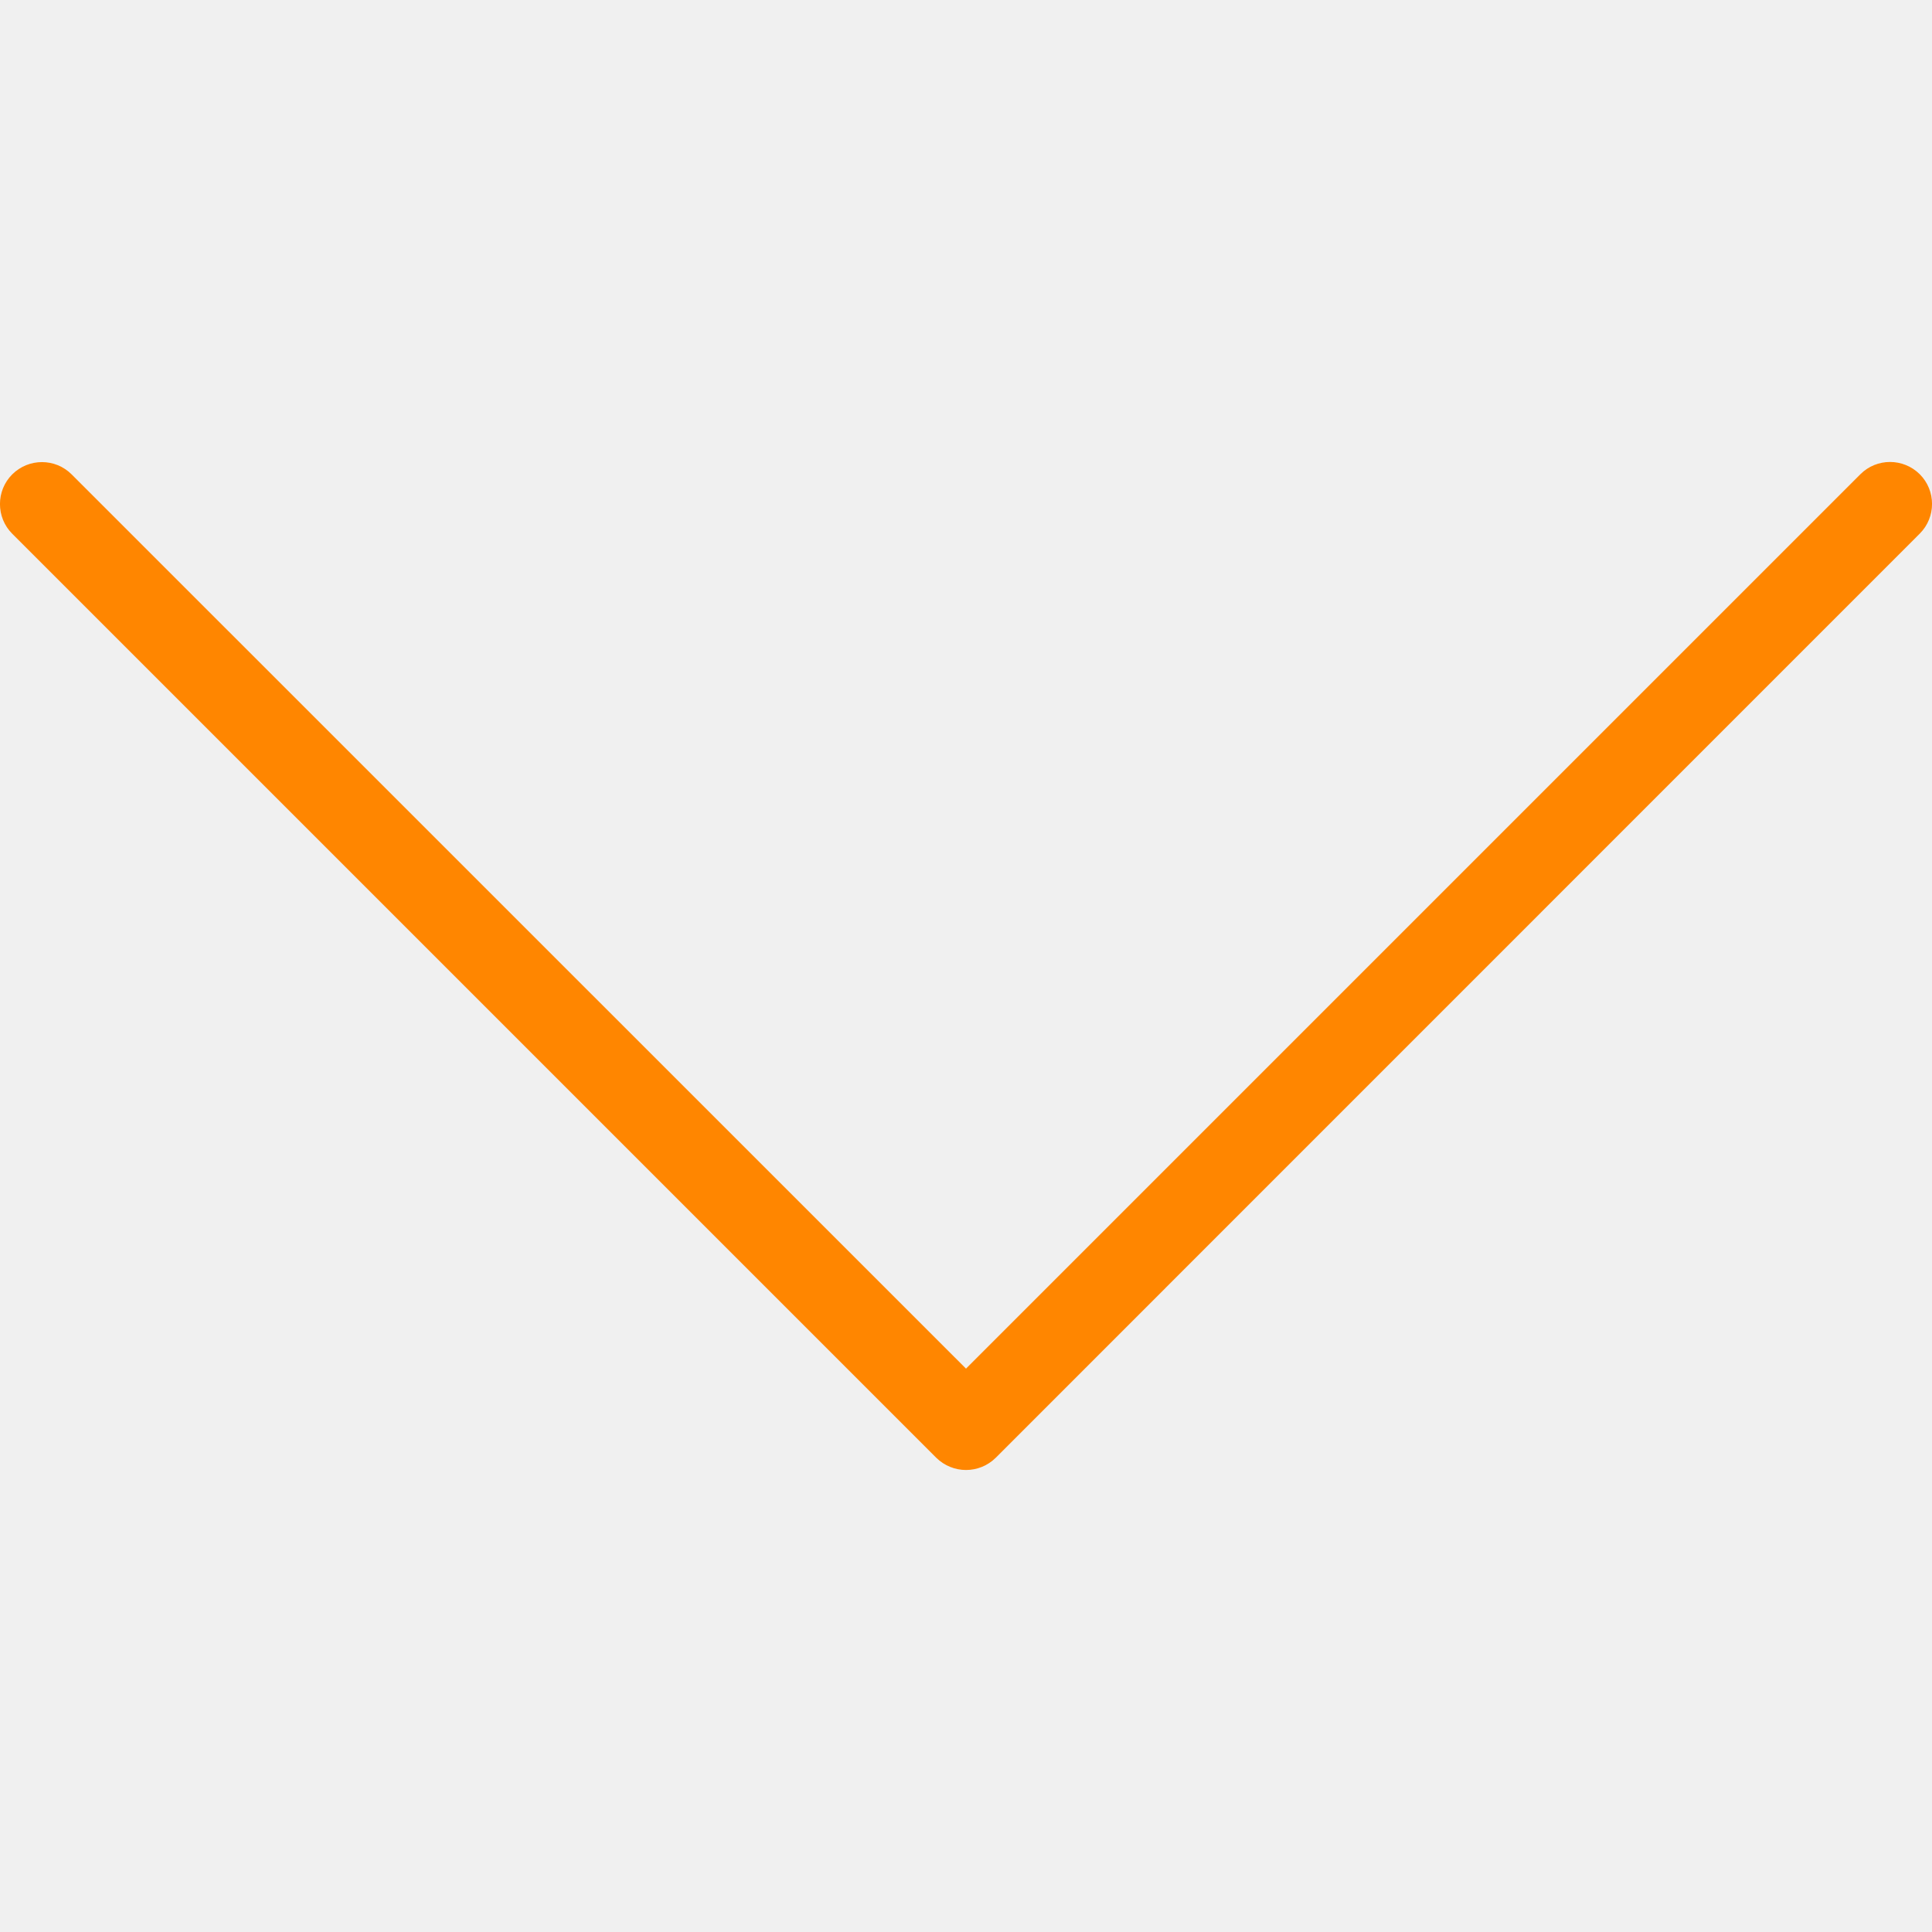
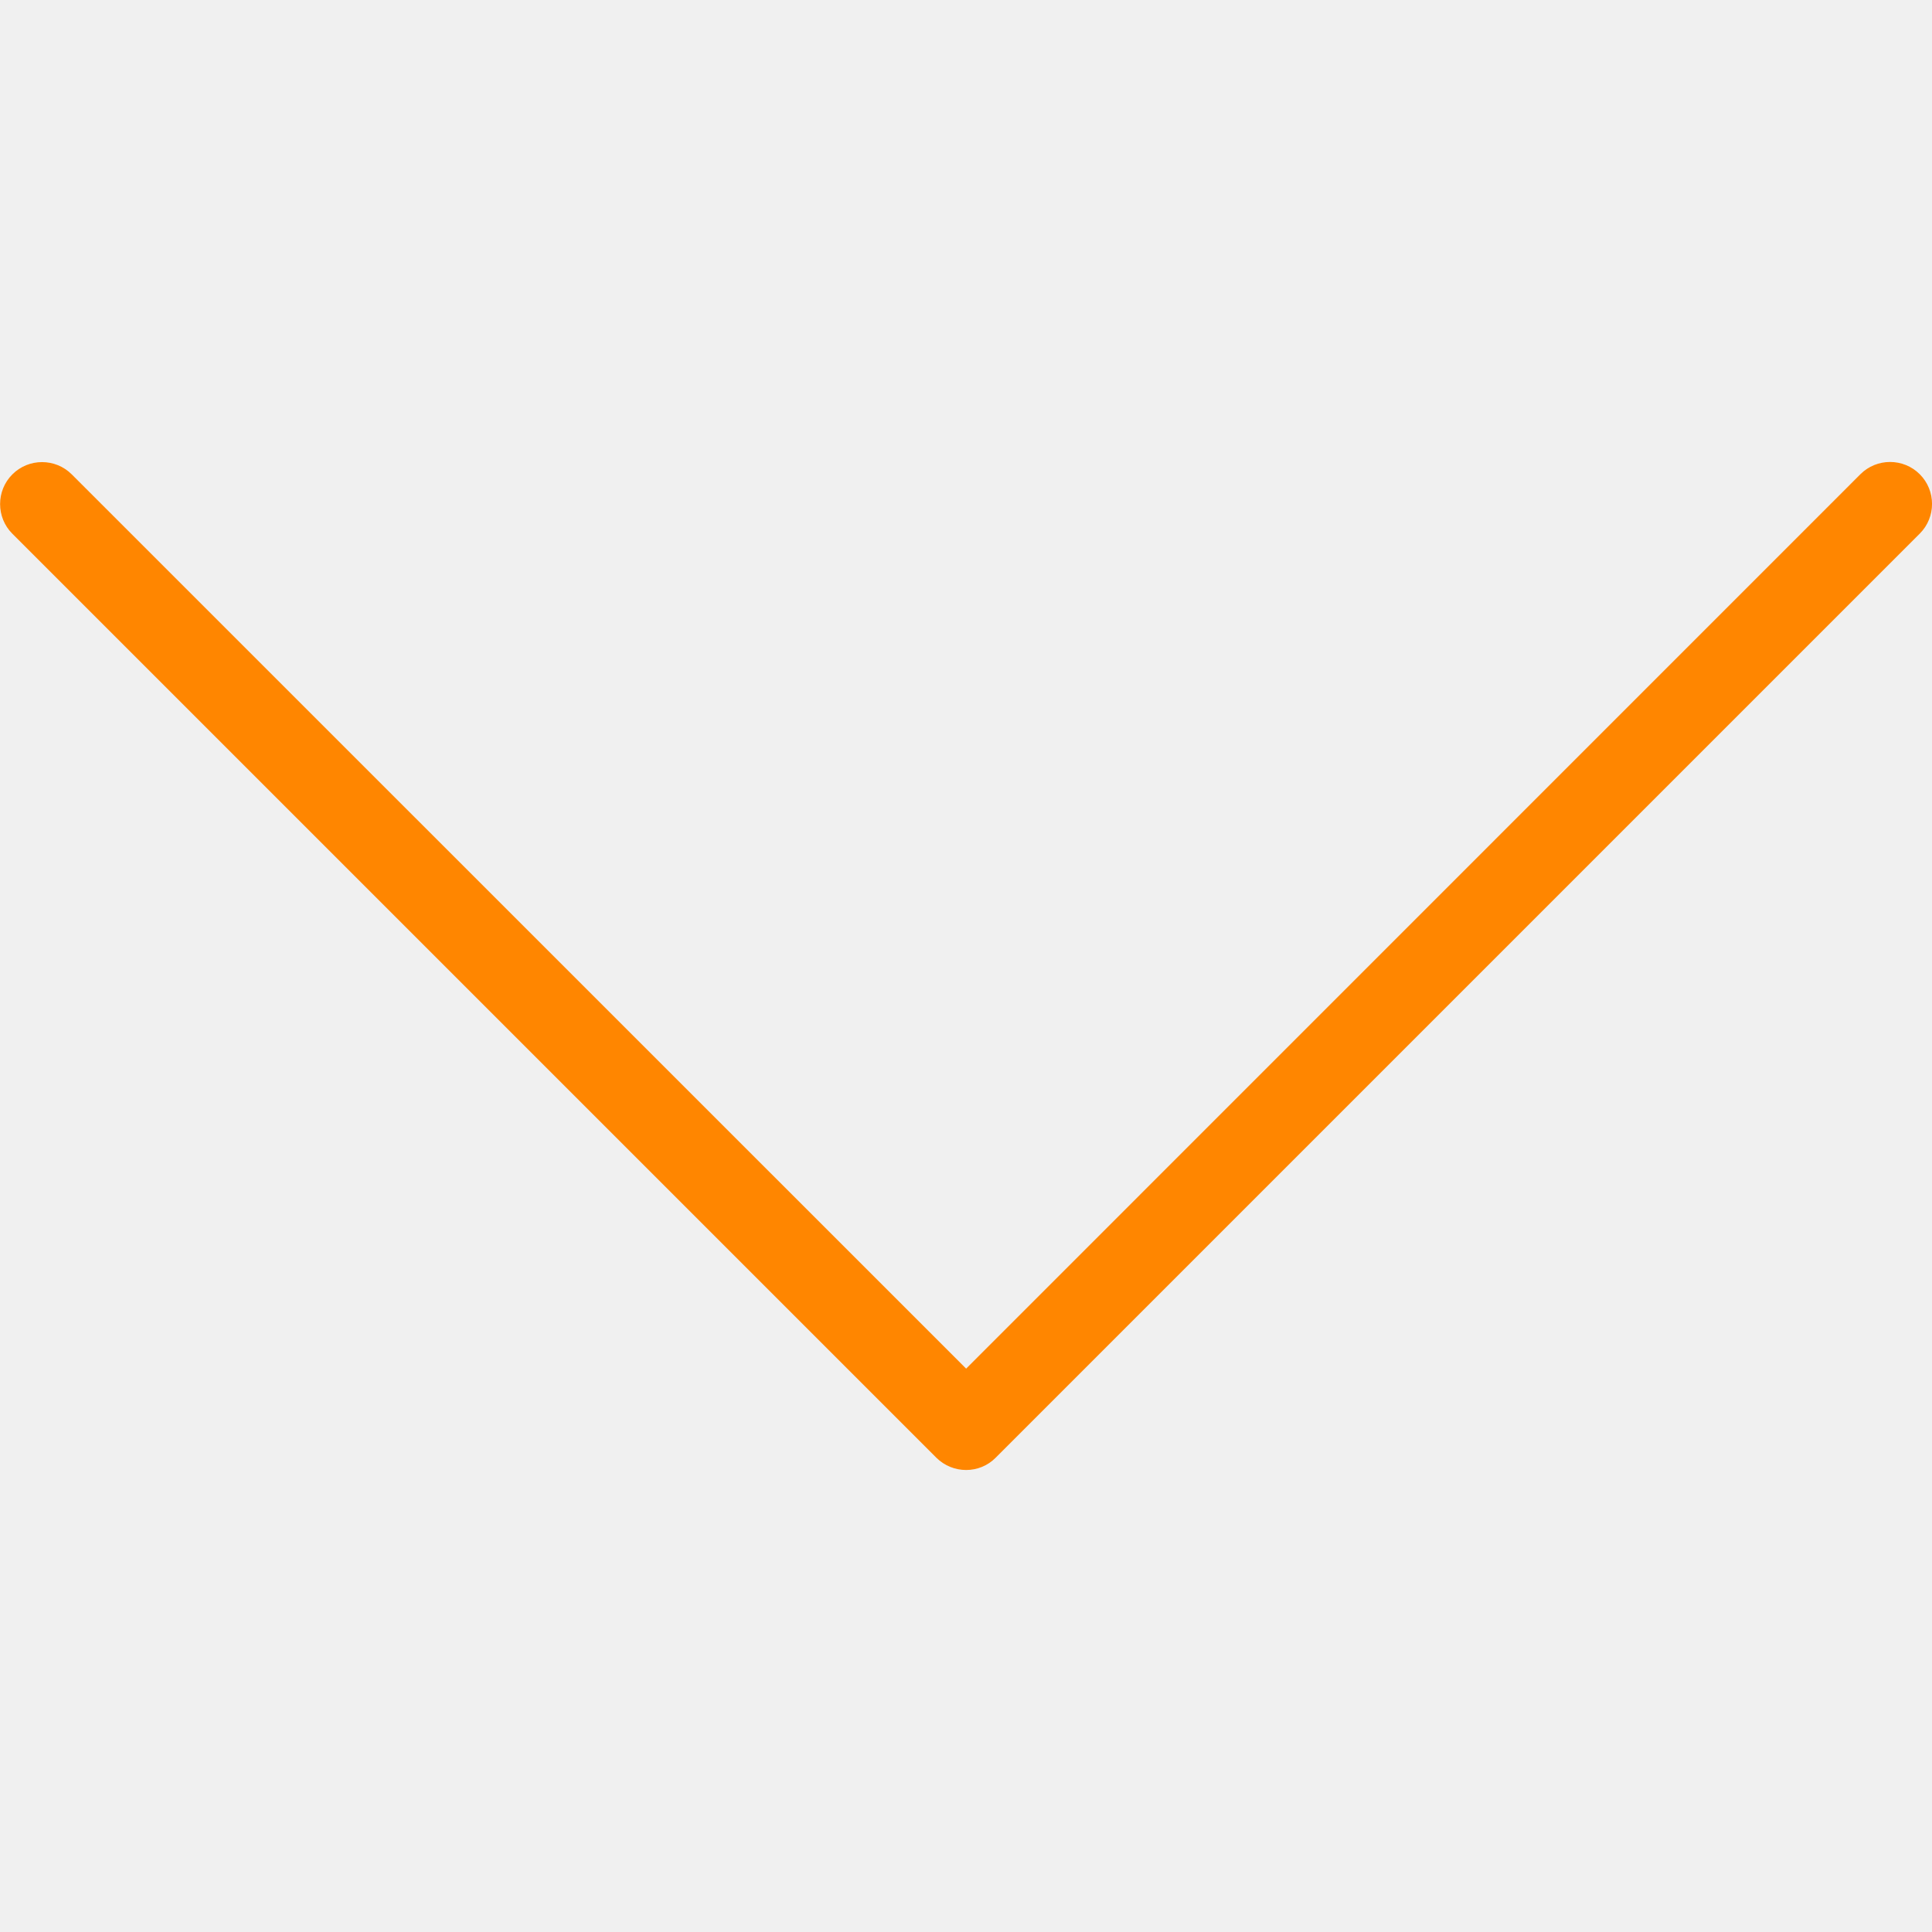
- <svg xmlns="http://www.w3.org/2000/svg" width="15" height="15" viewBox="0 0 15 15" fill="none">
-   <g clip-path="url(#clip0)">
-     <path d="M14.905 3.682C14.777 3.555 14.571 3.555 14.444 3.682L7.5 10.626L0.556 3.683C0.429 3.556 0.223 3.556 0.095 3.683C-0.032 3.81 -0.032 4.017 0.095 4.144L7.269 11.318C7.333 11.381 7.417 11.413 7.5 11.413C7.584 11.413 7.667 11.381 7.731 11.318L14.905 4.143C15.032 4.016 15.032 3.809 14.905 3.682Z" fill="#FF8600" />
+ <svg xmlns="http://www.w3.org/2000/svg" fill="none" height="15" viewBox="0 0 15 15" width="15">
+   <clipPath id="a">
+     <path d="m0 0h15v15h-15z" />
+   </clipPath>
+   <g clip-path="url(#a)">
+     <path d="m14.905 3.682c-.127-.127-.334-.127-.461 0l-6.943 6.944-6.944-6.943c-.127-.127-.334-.127-.461 0-.127.127-.127.334 0 .461l7.174 7.174c.064.063.147.095.231.095s.167-.032.23-.096l7.174-7.174c.127-.127.127-.334 0-.461z" fill="#ff8600" />
  </g>
-   <defs>
-     <clipPath id="clip0">
-       <rect width="15" height="15" fill="white" />
-     </clipPath>
-   </defs>
</svg>
